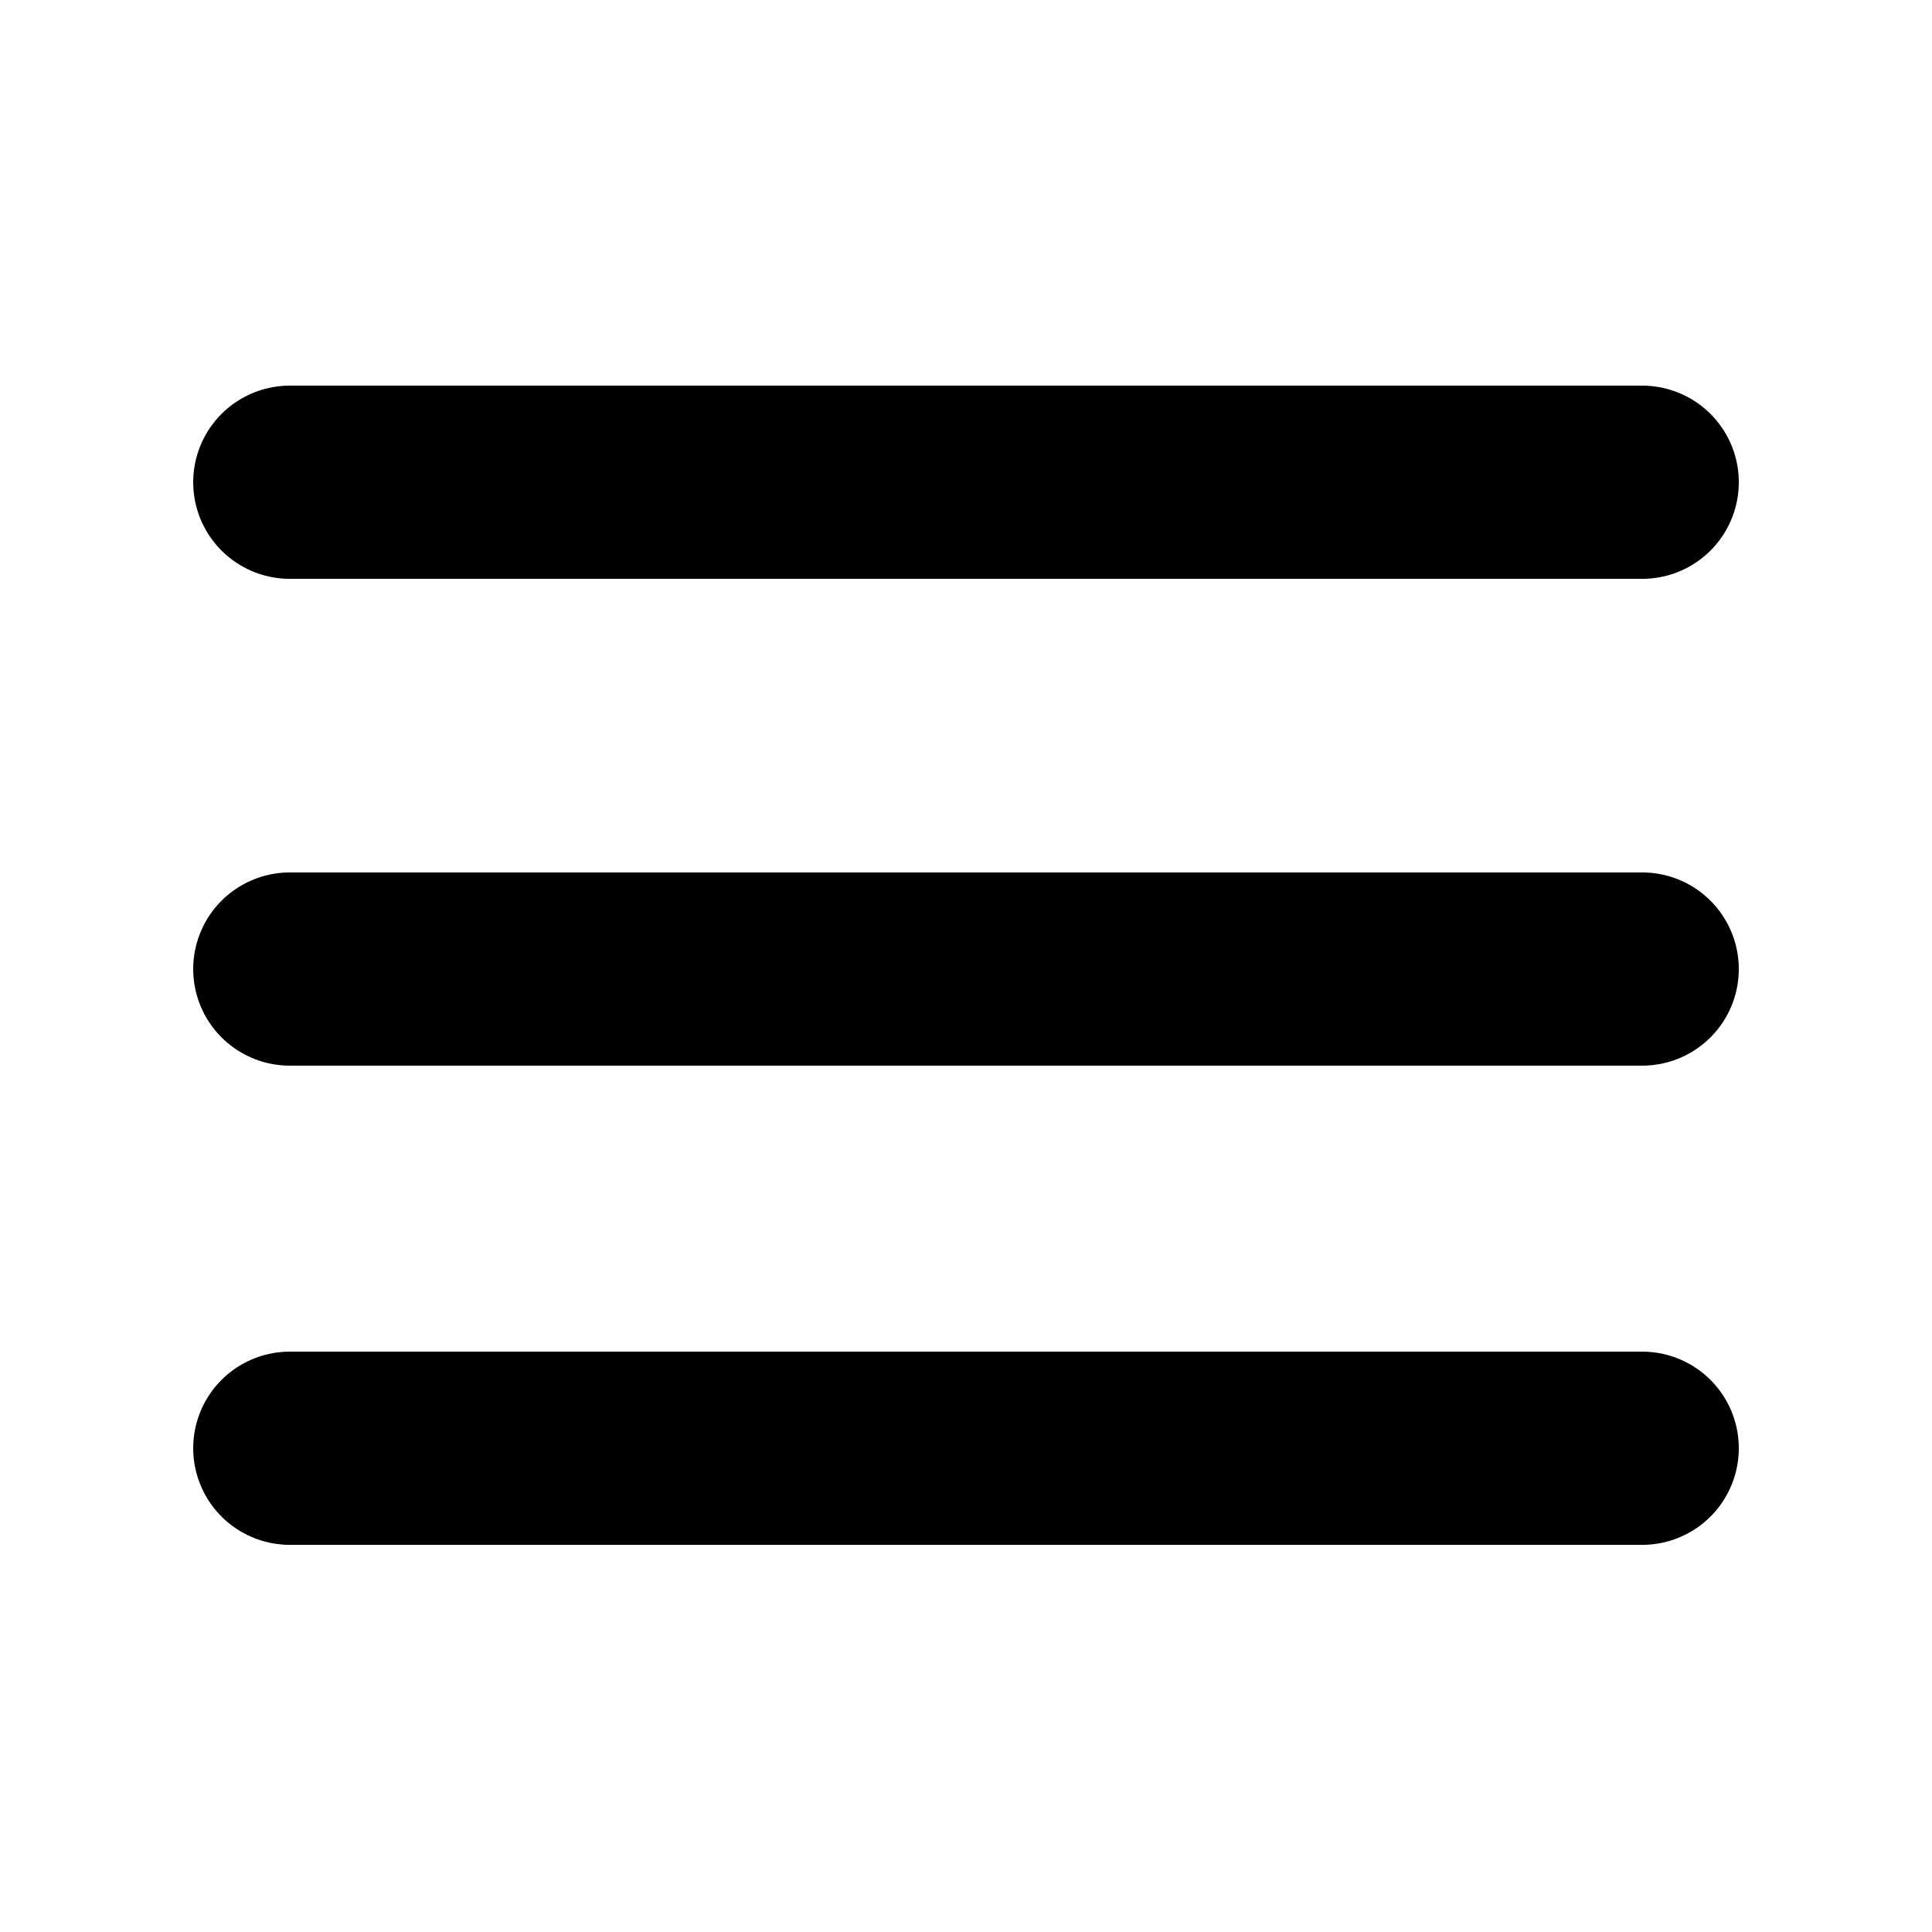
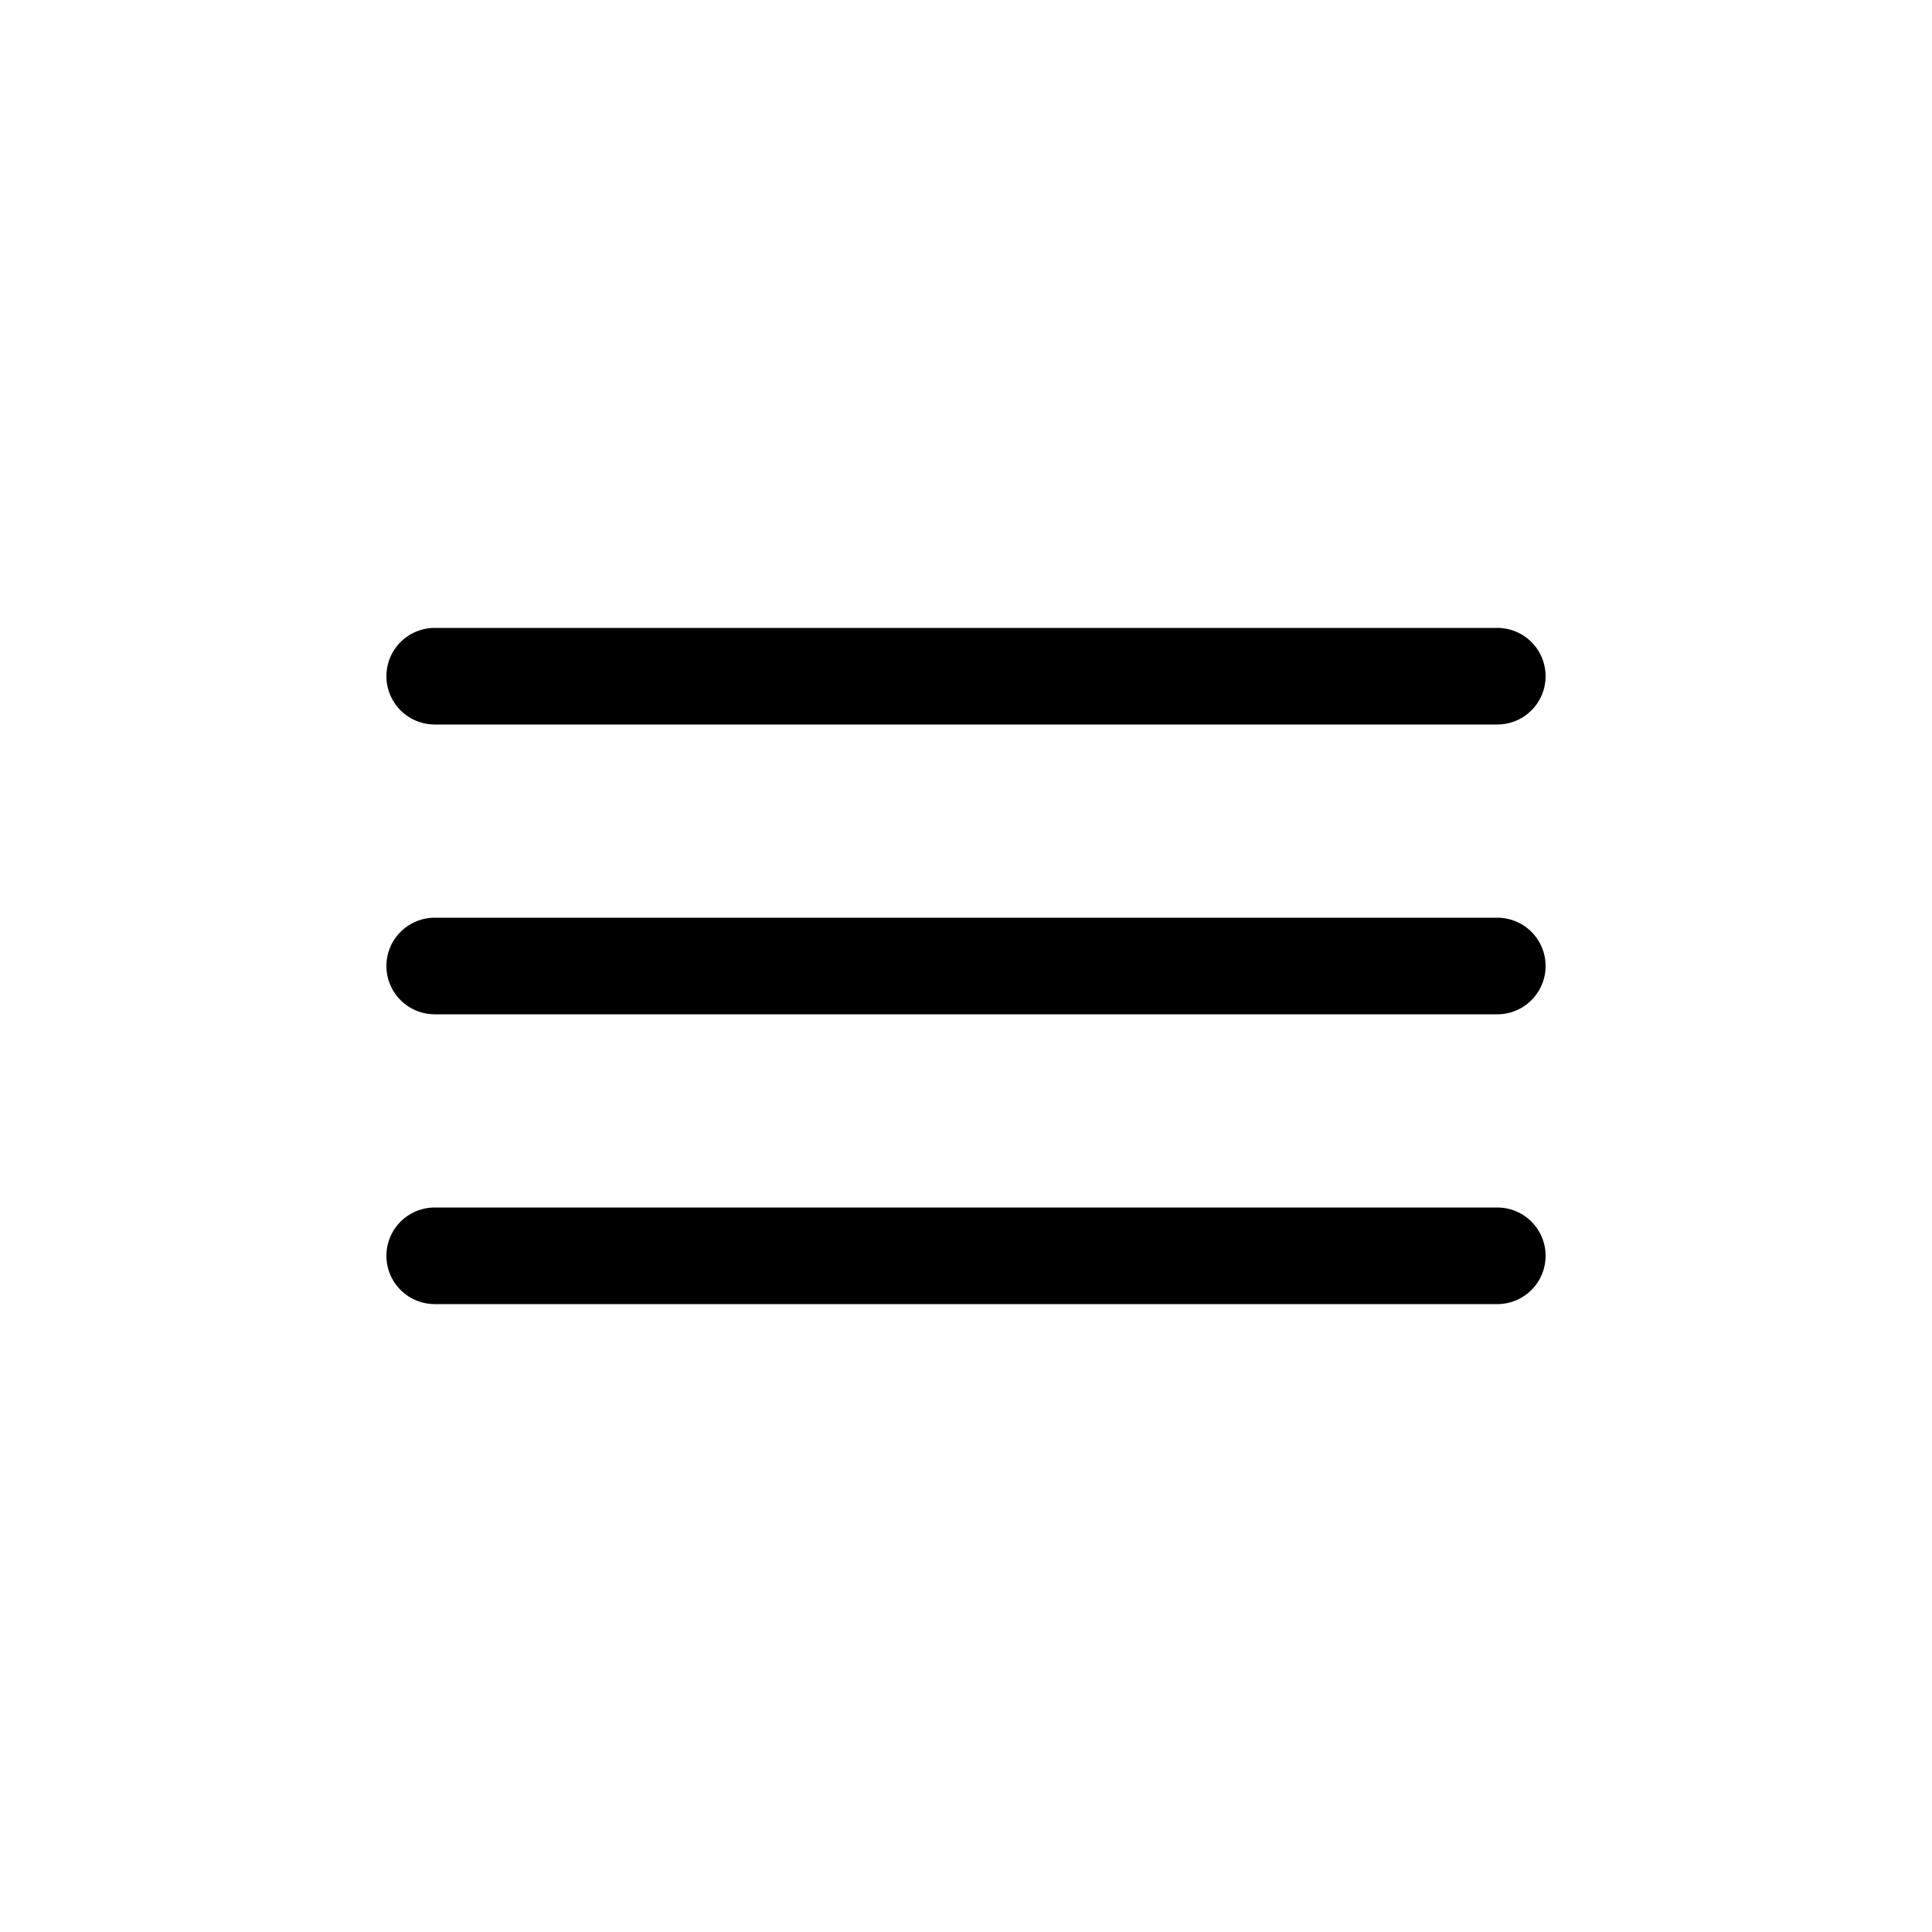
<svg xmlns="http://www.w3.org/2000/svg" xmlns:ns1="http://xml.openoffice.org/svg/export" version="1.2" width="254mm" height="254mm" viewBox="0 0 25400 25400" preserveAspectRatio="xMidYMid" fill-rule="evenodd" stroke-width="28.222" stroke-linejoin="round" xml:space="preserve">
  <defs class="ClipPathGroup">
    <clipPath id="presentation_clip_path" clipPathUnits="userSpaceOnUse">
      <rect x="0" y="0" width="25400" height="25400" />
    </clipPath>
    <clipPath id="presentation_clip_path_shrink" clipPathUnits="userSpaceOnUse">
      <rect x="25" y="25" width="25350" height="25350" />
    </clipPath>
  </defs>
  <defs class="TextShapeIndex">
    <g ns1:slide="id1" ns1:id-list="id3 id4 id5" />
  </defs>
  <defs class="EmbeddedBulletChars">
    <g id="bullet-char-template-57356" transform="scale(0.0004882812,-0.0004882812)">
      <path d="M 580,1141 L 1163,571 580,0 -4,571 580,1141 Z" />
    </g>
    <g id="bullet-char-template-57354" transform="scale(0.0004882812,-0.0004882812)">
      <path d="M 8,1128 L 1137,1128 1137,0 8,0 8,1128 Z" />
    </g>
    <g id="bullet-char-template-10146" transform="scale(0.0004882812,-0.0004882812)">
      <path d="M 174,0 L 602,739 174,1481 1456,739 174,0 Z M 1358,739 L 309,1346 659,739 1358,739 Z" />
    </g>
    <g id="bullet-char-template-10132" transform="scale(0.0004882812,-0.0004882812)">
      <path d="M 2015,739 L 1276,0 717,0 1260,543 174,543 174,936 1260,936 717,1481 1274,1481 2015,739 Z" />
    </g>
    <g id="bullet-char-template-10007" transform="scale(0.0004882812,-0.0004882812)">
      <path d="M 0,-2 C -7,14 -16,27 -25,37 L 356,567 C 262,823 215,952 215,954 215,979 228,992 255,992 264,992 276,990 289,987 310,991 331,999 354,1012 L 381,999 492,748 772,1049 836,1024 860,1049 C 881,1039 901,1025 922,1006 886,937 835,863 770,784 769,783 710,716 594,584 L 774,223 C 774,196 753,168 711,139 L 727,119 C 717,90 699,76 672,76 641,76 570,178 457,381 L 164,-76 C 142,-110 111,-127 72,-127 30,-127 9,-110 8,-76 1,-67 -2,-52 -2,-32 -2,-23 -1,-13 0,-2 Z" />
    </g>
    <g id="bullet-char-template-10004" transform="scale(0.0004882812,-0.0004882812)">
      <path d="M 285,-33 C 182,-33 111,30 74,156 52,228 41,333 41,471 41,549 55,616 82,672 116,743 169,778 240,778 293,778 328,747 346,684 L 369,508 C 377,444 397,411 428,410 L 1163,1116 C 1174,1127 1196,1133 1229,1133 1271,1133 1292,1118 1292,1087 L 1292,965 C 1292,929 1282,901 1262,881 L 442,47 C 390,-6 338,-33 285,-33 Z" />
    </g>
    <g id="bullet-char-template-9679" transform="scale(0.0004882812,-0.0004882812)">
      <path d="M 813,0 C 632,0 489,54 383,161 276,268 223,411 223,592 223,773 276,916 383,1023 489,1130 632,1184 813,1184 992,1184 1136,1130 1245,1023 1353,916 1407,772 1407,592 1407,412 1353,268 1245,161 1136,54 992,0 813,0 Z" />
    </g>
    <g id="bullet-char-template-8226" transform="scale(0.0004882812,-0.0004882812)">
      <path d="M 346,457 C 273,457 209,483 155,535 101,586 74,649 74,723 74,796 101,859 155,911 209,963 273,989 346,989 419,989 480,963 531,910 582,859 608,796 608,723 608,648 583,586 532,535 482,483 420,457 346,457 Z" />
    </g>
    <g id="bullet-char-template-8211" transform="scale(0.0004882812,-0.0004882812)">
      <path d="M -4,459 L 1135,459 1135,606 -4,606 -4,459 Z" />
    </g>
    <g id="bullet-char-template-61548" transform="scale(0.0004882812,-0.0004882812)">
      <path d="M 173,740 C 173,903 231,1043 346,1159 462,1274 601,1332 765,1332 928,1332 1067,1274 1183,1159 1299,1043 1357,903 1357,740 1357,577 1299,437 1183,322 1067,206 928,148 765,148 601,148 462,206 346,322 231,437 173,577 173,740 Z" />
    </g>
  </defs>
  <g>
    <g id="id2" class="Master_Slide">
      <g id="bg-id2" class="Background" />
      <g id="bo-id2" class="BackgroundObjects" />
    </g>
  </g>
  <g class="SlideGroup">
    <g>
      <g id="container-id1">
        <g id="id1" class="Slide" clip-path="url(#presentation_clip_path)">
          <g class="Page">
-             <g class="com.sun.star.drawing.LineShape">
-               <g id="id3">
-                 <rect class="BoundingBox" stroke="none" fill="none" x="2540" y="11470" width="20321" height="2541" />
-                 <path fill="none" stroke="rgb(0,0,0)" stroke-width="2540" stroke-linejoin="round" stroke-linecap="round" d="M 3810,12740 L 21590,12740" />
+             <g class="Group">
+               <g class="com.sun.star.drawing.LineShape">
+                 <g id="id3">
+                   <rect class="BoundingBox" stroke="none" fill="none" x="5080" y="8255" width="15241" height="1271" />
+                   <path fill="none" stroke="rgb(0,0,0)" stroke-width="1270" stroke-linejoin="round" stroke-linecap="round" d="M 5715,8890 L 19685,8890" />
+                 </g>
              </g>
-             </g>
-             <g class="com.sun.star.drawing.LineShape">
-               <g id="id4">
-                 <rect class="BoundingBox" stroke="none" fill="none" x="2540" y="5070" width="20321" height="2541" />
-                 <path fill="none" stroke="rgb(0,0,0)" stroke-width="2540" stroke-linejoin="round" stroke-linecap="round" d="M 3810,6340 L 21590,6340" />
+               <g class="com.sun.star.drawing.LineShape">
+                 <g id="id4">
+                   <rect class="BoundingBox" stroke="none" fill="none" x="5080" y="12065" width="15241" height="1271" />
+                   <path fill="none" stroke="rgb(0,0,0)" stroke-width="1270" stroke-linejoin="round" stroke-linecap="round" d="M 5715,12700 L 19685,12700" />
+                 </g>
              </g>
-             </g>
-             <g class="com.sun.star.drawing.LineShape">
-               <g id="id5">
-                 <rect class="BoundingBox" stroke="none" fill="none" x="2540" y="17770" width="20321" height="2541" />
-                 <path fill="none" stroke="rgb(0,0,0)" stroke-width="2540" stroke-linejoin="round" stroke-linecap="round" d="M 3810,19040 L 21590,19040" />
+               <g class="com.sun.star.drawing.LineShape">
+                 <g id="id5">
+                   <rect class="BoundingBox" stroke="none" fill="none" x="5080" y="15875" width="15241" height="1271" />
+                   <path fill="none" stroke="rgb(0,0,0)" stroke-width="1270" stroke-linejoin="round" stroke-linecap="round" d="M 5715,16510 L 19685,16510" />
+                 </g>
              </g>
            </g>
          </g>
        </g>
      </g>
    </g>
  </g>
</svg>
